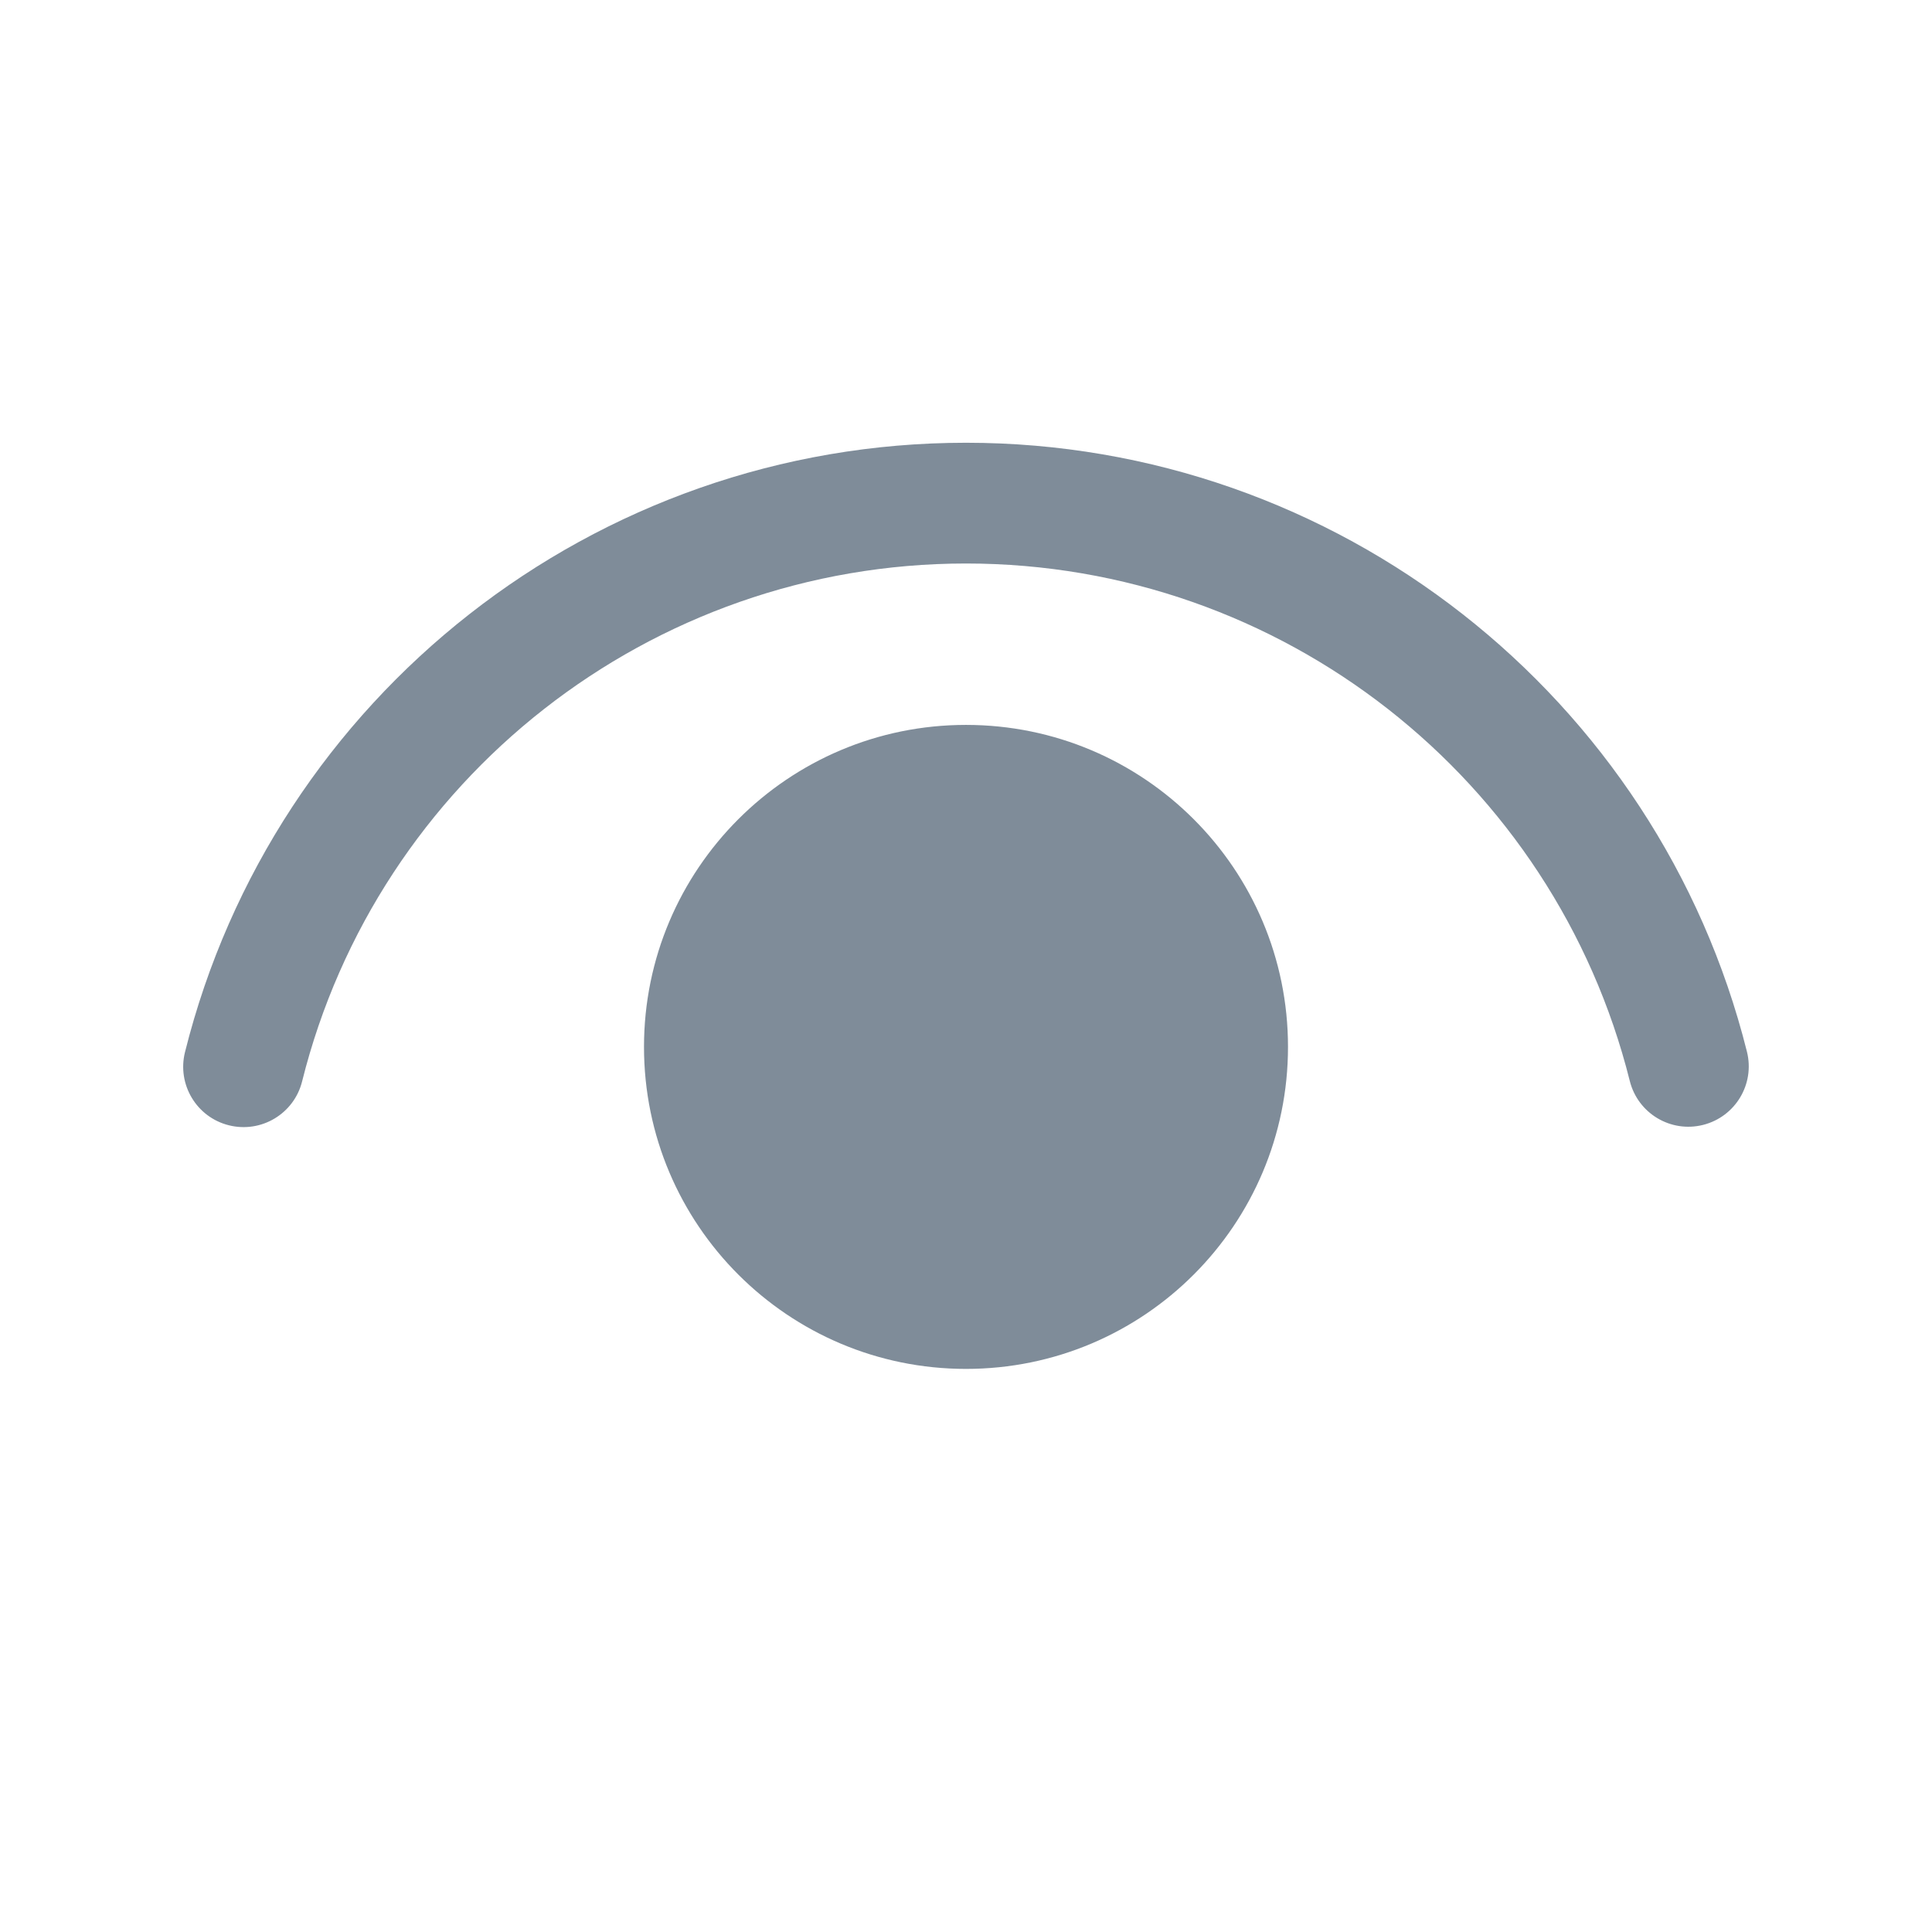
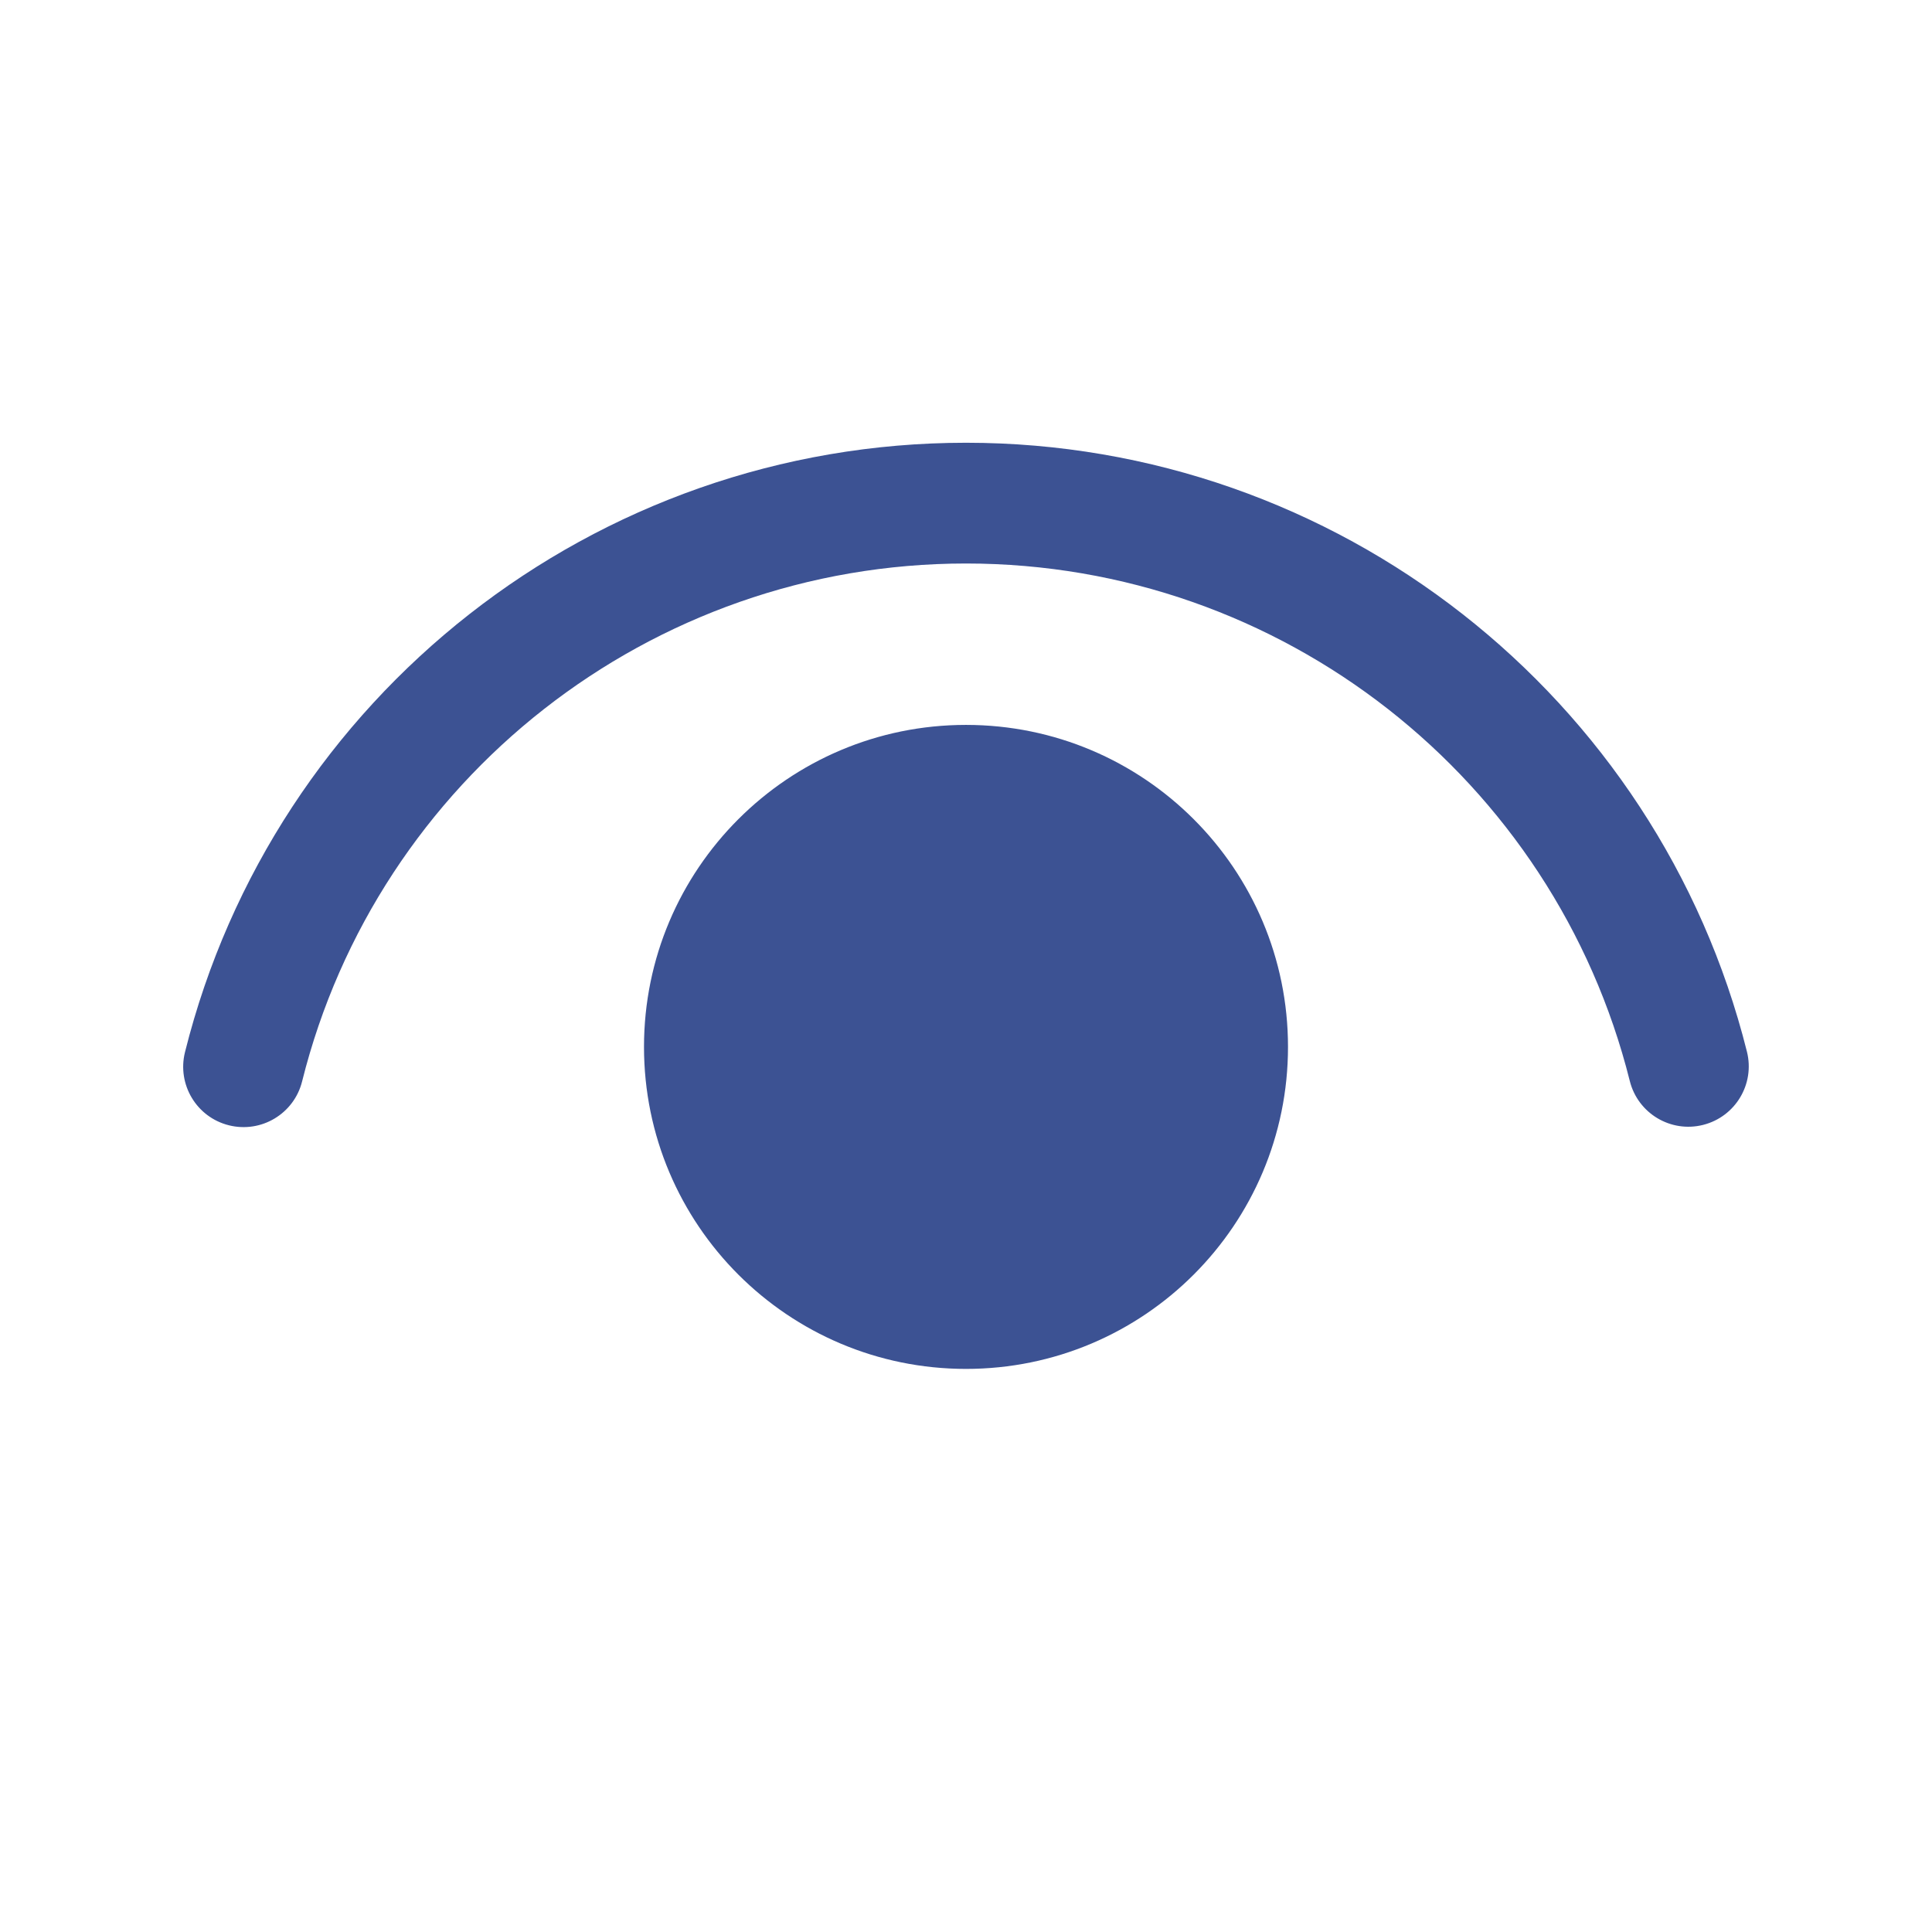
<svg xmlns="http://www.w3.org/2000/svg" width="24" height="24" viewBox="0 0 24 24" fill="none">
-   <path d="M12 9.005C14.21 9.005 16 10.796 16 13.005C16 15.214 14.21 17.005 12 17.005C9.791 17.005 8 15.214 8 13.005C8 10.796 9.791 9.005 12 9.005ZM12 5.5C16.614 5.5 20.596 8.65 21.701 13.064C21.802 13.466 21.558 13.873 21.156 13.974C20.754 14.075 20.347 13.831 20.246 13.429C19.308 9.678 15.922 7 12 7C8.077 7 4.69 9.68 3.753 13.433C3.653 13.835 3.246 14.079 2.844 13.979C2.442 13.879 2.198 13.472 2.298 13.07C3.401 8.653 7.385 5.5 12 5.5Z" fill="#001A34" fill-opacity="0.5" />
+   <path d="M12 9.005C14.21 9.005 16 10.796 16 13.005C16 15.214 14.21 17.005 12 17.005C9.791 17.005 8 15.214 8 13.005C8 10.796 9.791 9.005 12 9.005ZM12 5.5C16.614 5.5 20.596 8.65 21.701 13.064C21.802 13.466 21.558 13.873 21.156 13.974C20.754 14.075 20.347 13.831 20.246 13.429C19.308 9.678 15.922 7 12 7C8.077 7 4.69 9.68 3.753 13.433C3.653 13.835 3.246 14.079 2.844 13.979C2.442 13.879 2.198 13.472 2.298 13.07C3.401 8.653 7.385 5.5 12 5.5Z" fill="#3C5293" />
</svg>
